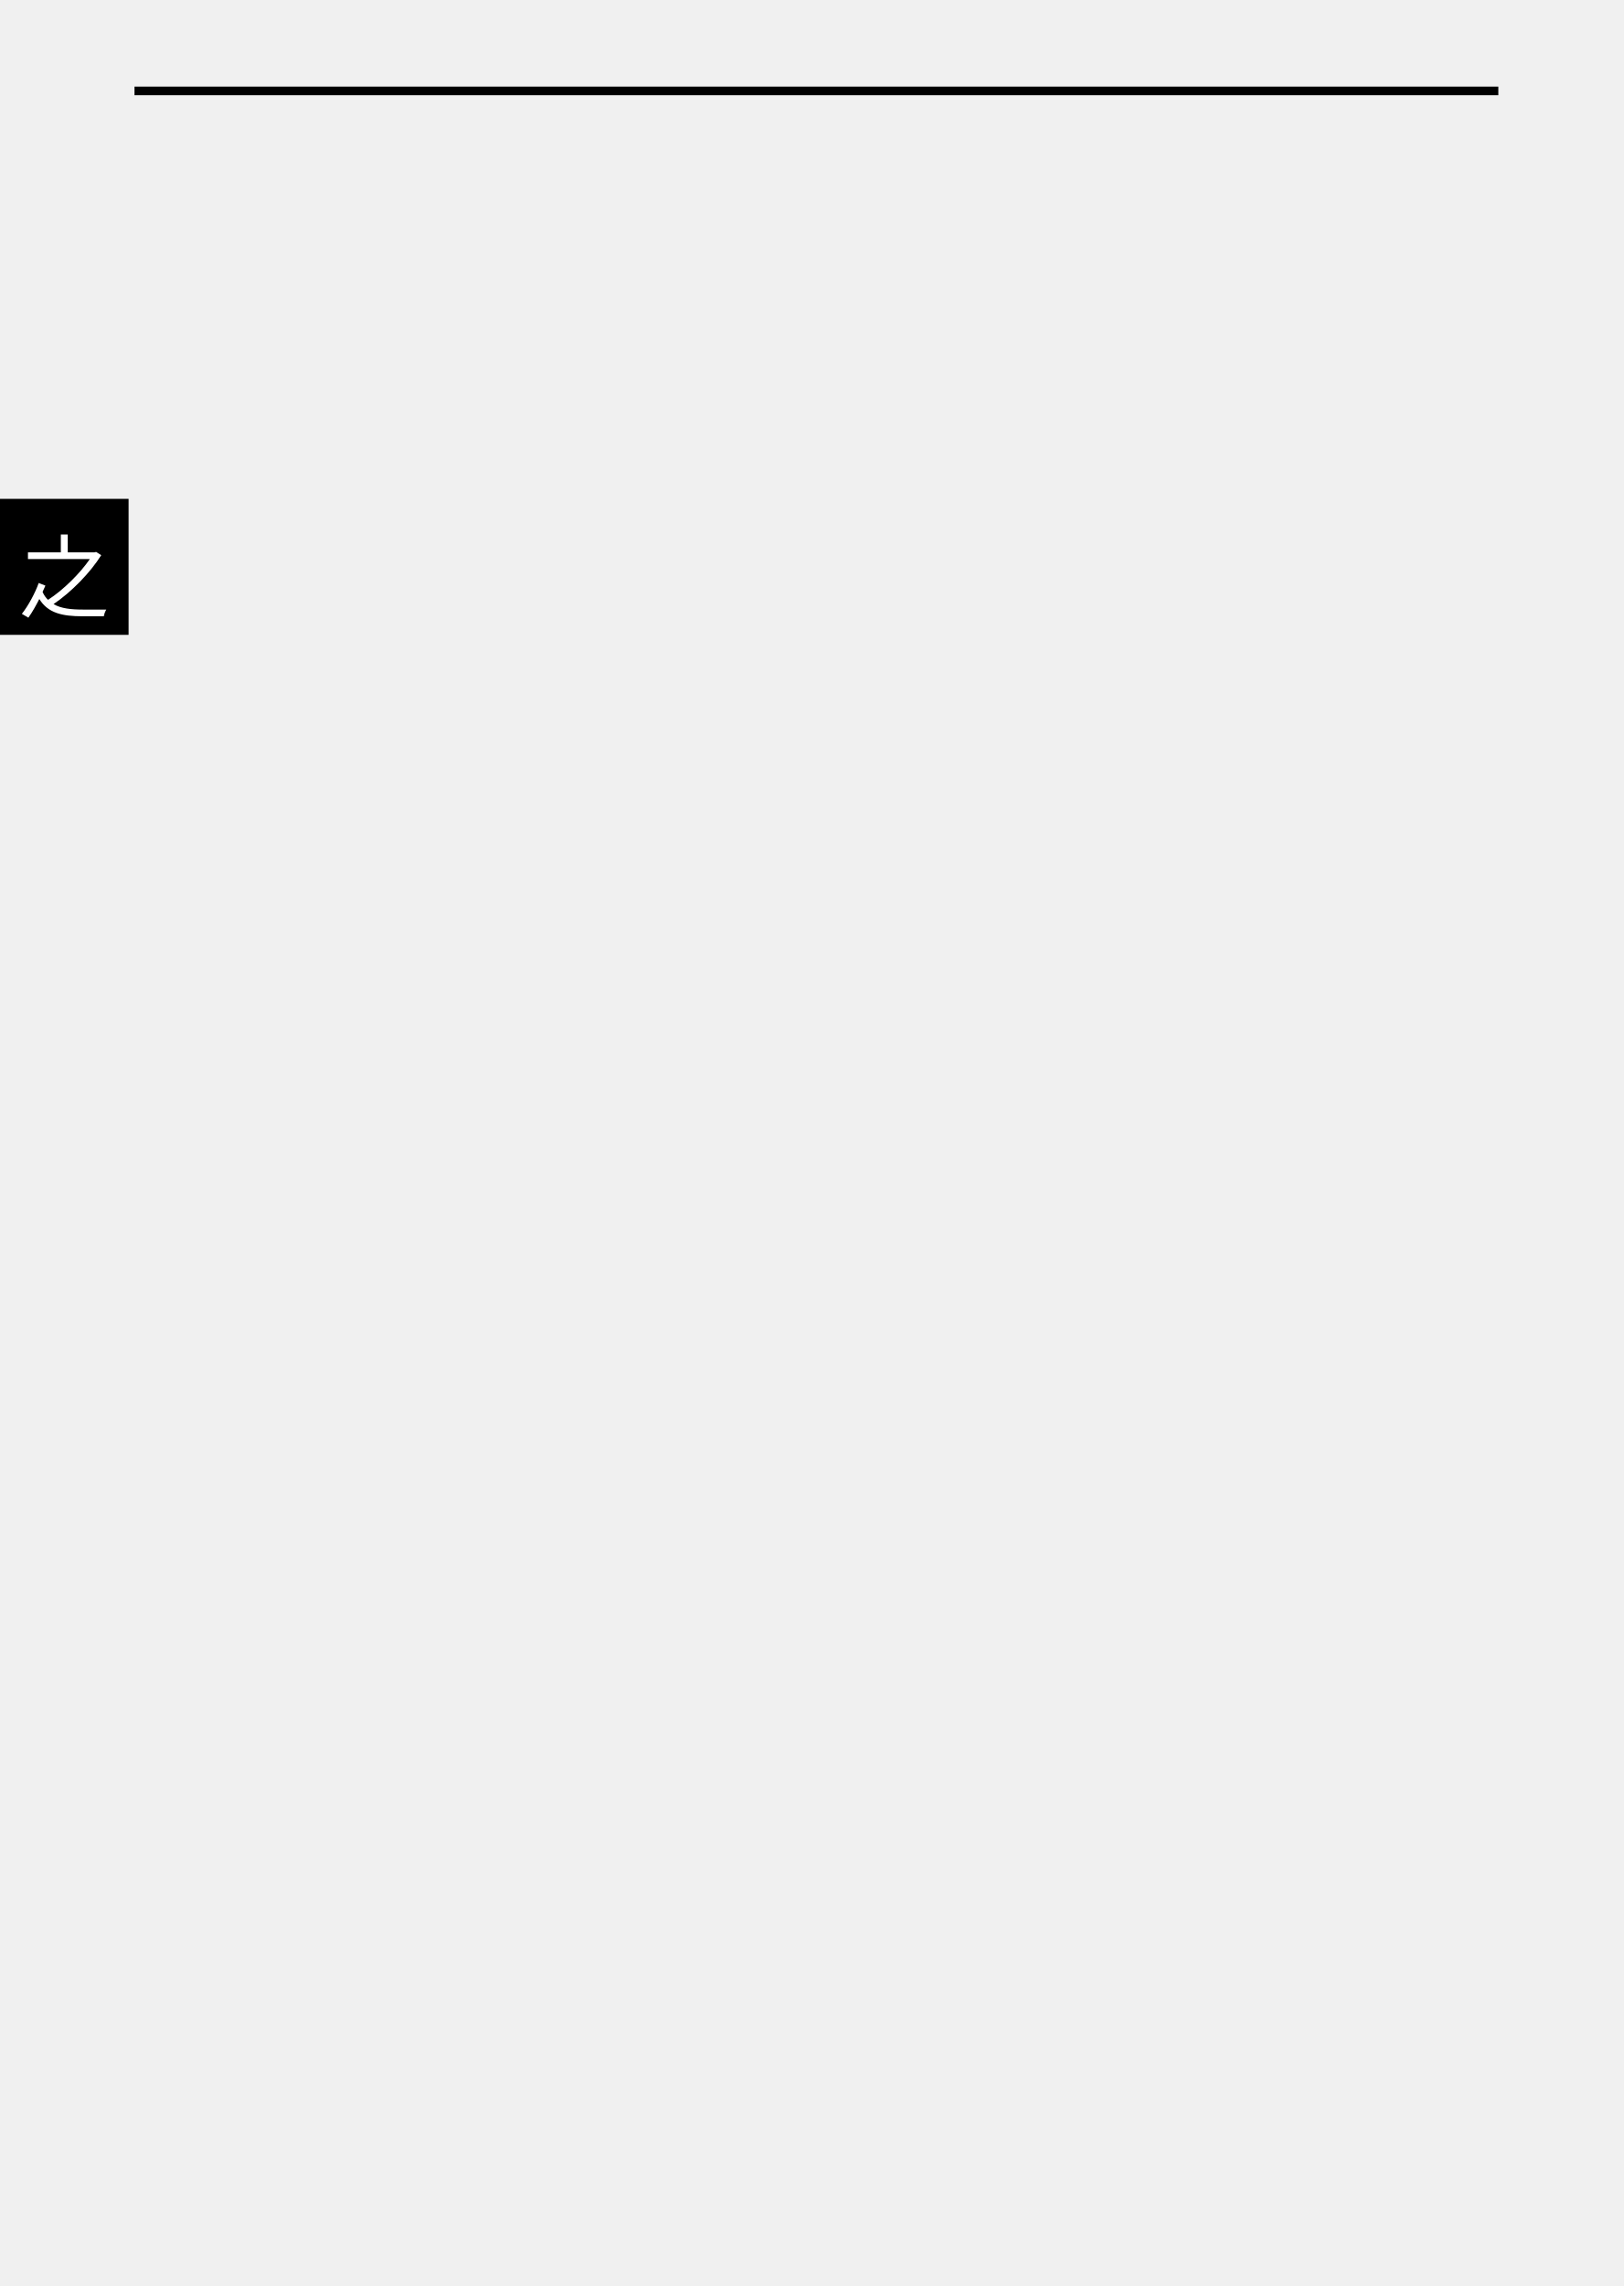
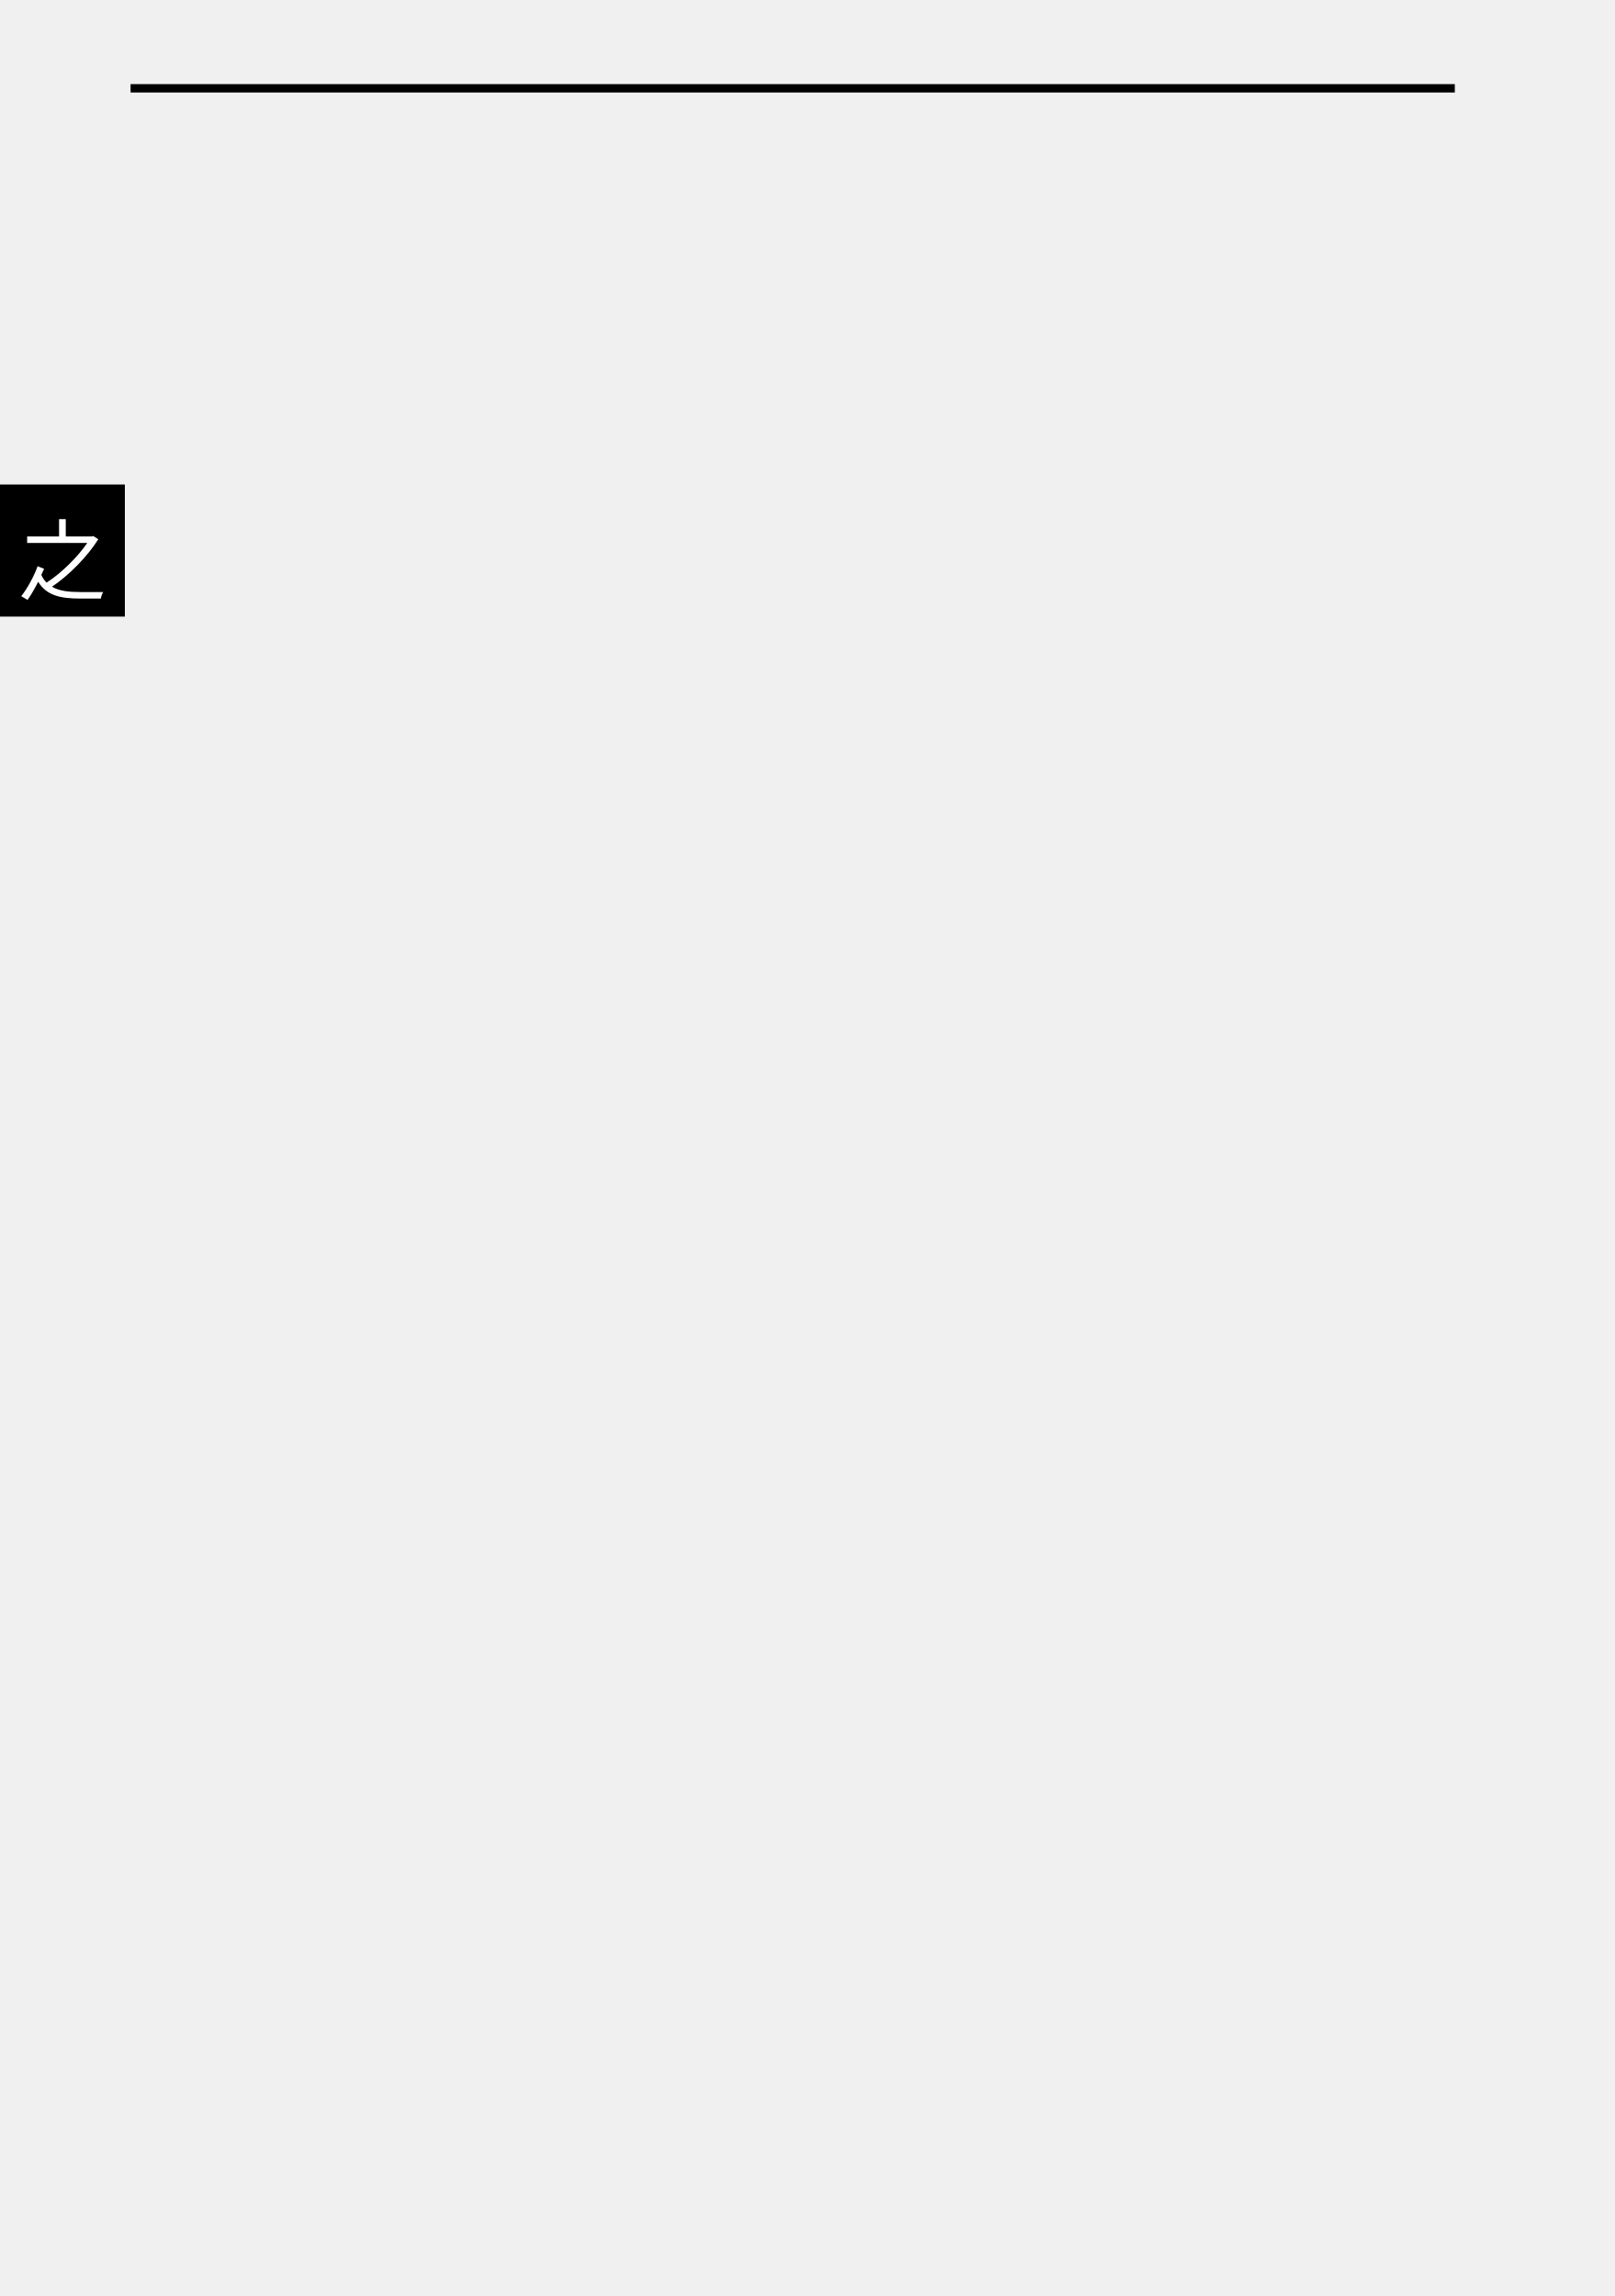
- <svg xmlns="http://www.w3.org/2000/svg" width="125mm" height="176mm" viewBox="0 0 125 176" version="1.1" id="svg1">
+ <svg xmlns="http://www.w3.org/2000/svg" width="128mm" height="182mm" viewBox="0 0 128 182" version="1.1" id="svg1">
  <defs id="defs1">
    <rect x="49.134" y="37.797" width="198.425" height="32.181" id="rect18" />
    <rect x="49.134" y="37.797" width="198.425" height="32.181" id="rect82" />
    <rect x="49.134" y="37.797" width="211.863" height="46.298" id="rect86" />
    <rect x="49.134" y="37.797" width="196.885" height="53.582" id="rect90" />
    <rect x="49.134" y="37.797" width="196.009" height="18.719" id="rect105" />
    <rect x="49.134" y="37.797" width="198.425" height="32.181" id="rect109" />
    <rect x="49.134" y="37.797" width="198.425" height="32.181" id="rect116" />
    <rect x="49.134" y="37.797" width="198.425" height="32.181" id="rect117" />
    <rect x="49.134" y="37.797" width="165.288" height="29.419" id="rect118" />
    <rect x="49.134" y="37.797" width="198.425" height="32.181" id="rect121" />
    <rect x="49.134" y="37.797" width="165.288" height="29.419" id="rect124" />
    <rect x="49.134" y="37.797" width="164.293" height="67.983" id="rect132" />
    <rect x="49.134" y="37.797" width="196.885" height="53.582" id="rect145" />
    <rect x="49.134" y="37.797" width="164.293" height="67.983" id="rect146" />
    <rect x="49.134" y="37.797" width="198.425" height="32.181" id="rect190" />
    <rect x="49.134" y="37.797" width="198.425" height="32.181" id="rect191" />
    <rect x="49.134" y="37.797" width="211.863" height="46.298" id="rect192" />
    <rect x="49.134" y="37.797" width="196.885" height="53.582" id="rect193" />
    <rect x="49.134" y="37.797" width="196.009" height="18.719" id="rect194" />
    <rect x="49.134" y="37.797" width="198.425" height="32.181" id="rect195" />
    <rect x="49.134" y="37.797" width="198.425" height="32.181" id="rect196" />
    <rect x="49.134" y="37.797" width="198.425" height="32.181" id="rect197" />
    <rect x="49.134" y="37.797" width="165.288" height="29.419" id="rect198" />
    <rect x="49.134" y="37.797" width="198.425" height="32.181" id="rect199" />
    <rect x="49.134" y="37.797" width="165.288" height="29.419" id="rect200" />
    <rect x="49.134" y="37.797" width="164.293" height="67.983" id="rect201" />
    <rect x="49.134" y="37.797" width="198.425" height="32.181" id="rect277" />
    <rect x="49.134" y="37.797" width="198.425" height="32.181" id="rect278" />
    <rect x="49.134" y="37.797" width="211.863" height="46.298" id="rect279" />
    <rect x="49.134" y="37.797" width="196.885" height="53.582" id="rect280" />
    <rect x="49.134" y="37.797" width="196.009" height="18.719" id="rect281" />
    <rect x="49.134" y="37.797" width="198.425" height="32.181" id="rect282" />
    <rect x="49.134" y="37.797" width="198.425" height="32.181" id="rect283" />
    <rect x="49.134" y="37.797" width="198.425" height="32.181" id="rect284" />
    <rect x="49.134" y="37.797" width="165.288" height="29.419" id="rect285" />
    <rect x="49.134" y="37.797" width="198.425" height="32.181" id="rect286" />
    <rect x="49.134" y="37.797" width="165.288" height="29.419" id="rect287" />
    <rect x="49.134" y="37.797" width="164.293" height="67.983" id="rect288" />
    <rect x="49.134" y="37.797" width="196.885" height="53.582" id="rect289" />
    <rect x="49.134" y="37.797" width="164.293" height="67.983" id="rect290" />
    <rect x="49.134" y="37.797" width="198.425" height="32.181" id="rect291" />
    <rect x="49.134" y="37.797" width="198.425" height="32.181" id="rect292" />
    <rect x="49.134" y="37.797" width="211.863" height="46.298" id="rect293" />
    <rect x="49.134" y="37.797" width="196.885" height="53.582" id="rect294" />
    <rect x="49.134" y="37.797" width="196.009" height="18.719" id="rect295" />
    <rect x="49.134" y="37.797" width="198.425" height="32.181" id="rect296" />
    <rect x="49.134" y="37.797" width="198.425" height="32.181" id="rect297" />
    <rect x="49.134" y="37.797" width="198.425" height="32.181" id="rect298" />
    <rect x="49.134" y="37.797" width="165.288" height="29.419" id="rect299" />
    <rect x="49.134" y="37.797" width="198.425" height="32.181" id="rect300" />
    <rect x="49.134" y="37.797" width="165.288" height="29.419" id="rect301" />
    <rect x="49.134" y="37.797" width="164.293" height="67.983" id="rect302" />
  </defs>
  <path style="fill:#000000;stroke:#000000;stroke-width:0.663;stroke-opacity:1;paint-order:fill markers stroke" d="M 10.354,7 H 115.354" id="path16" />
  <g id="g1" transform="translate(0,-83.76029)">
    <rect style="fill:#000000;stroke:none;stroke-width:0.2;stroke-opacity:1;paint-order:fill markers stroke" id="rect1" width="9.9" height="10.47" x="0" y="122.167" />
    <text xml:space="preserve" style="font-style:normal;font-variant:normal;font-weight:normal;font-stretch:normal;font-size:6.98px;line-height:0.5;font-family:linzklar_rounded;-inkscape-font-specification:linzklar_rounded;letter-spacing:0px;fill:#ffffff;stroke:none;stroke-width:1.192;stroke-opacity:1;paint-order:fill markers stroke" x="1.464" y="130.769" id="text1">
      <tspan id="tspan1" style="font-style:normal;font-variant:normal;font-weight:normal;font-stretch:normal;font-family:linzklar_rounded;-inkscape-font-specification:linzklar_rounded;fill:#ffffff;stroke-width:1.192" x="1.464" y="130.769">之</tspan>
    </text>
  </g>
</svg>
